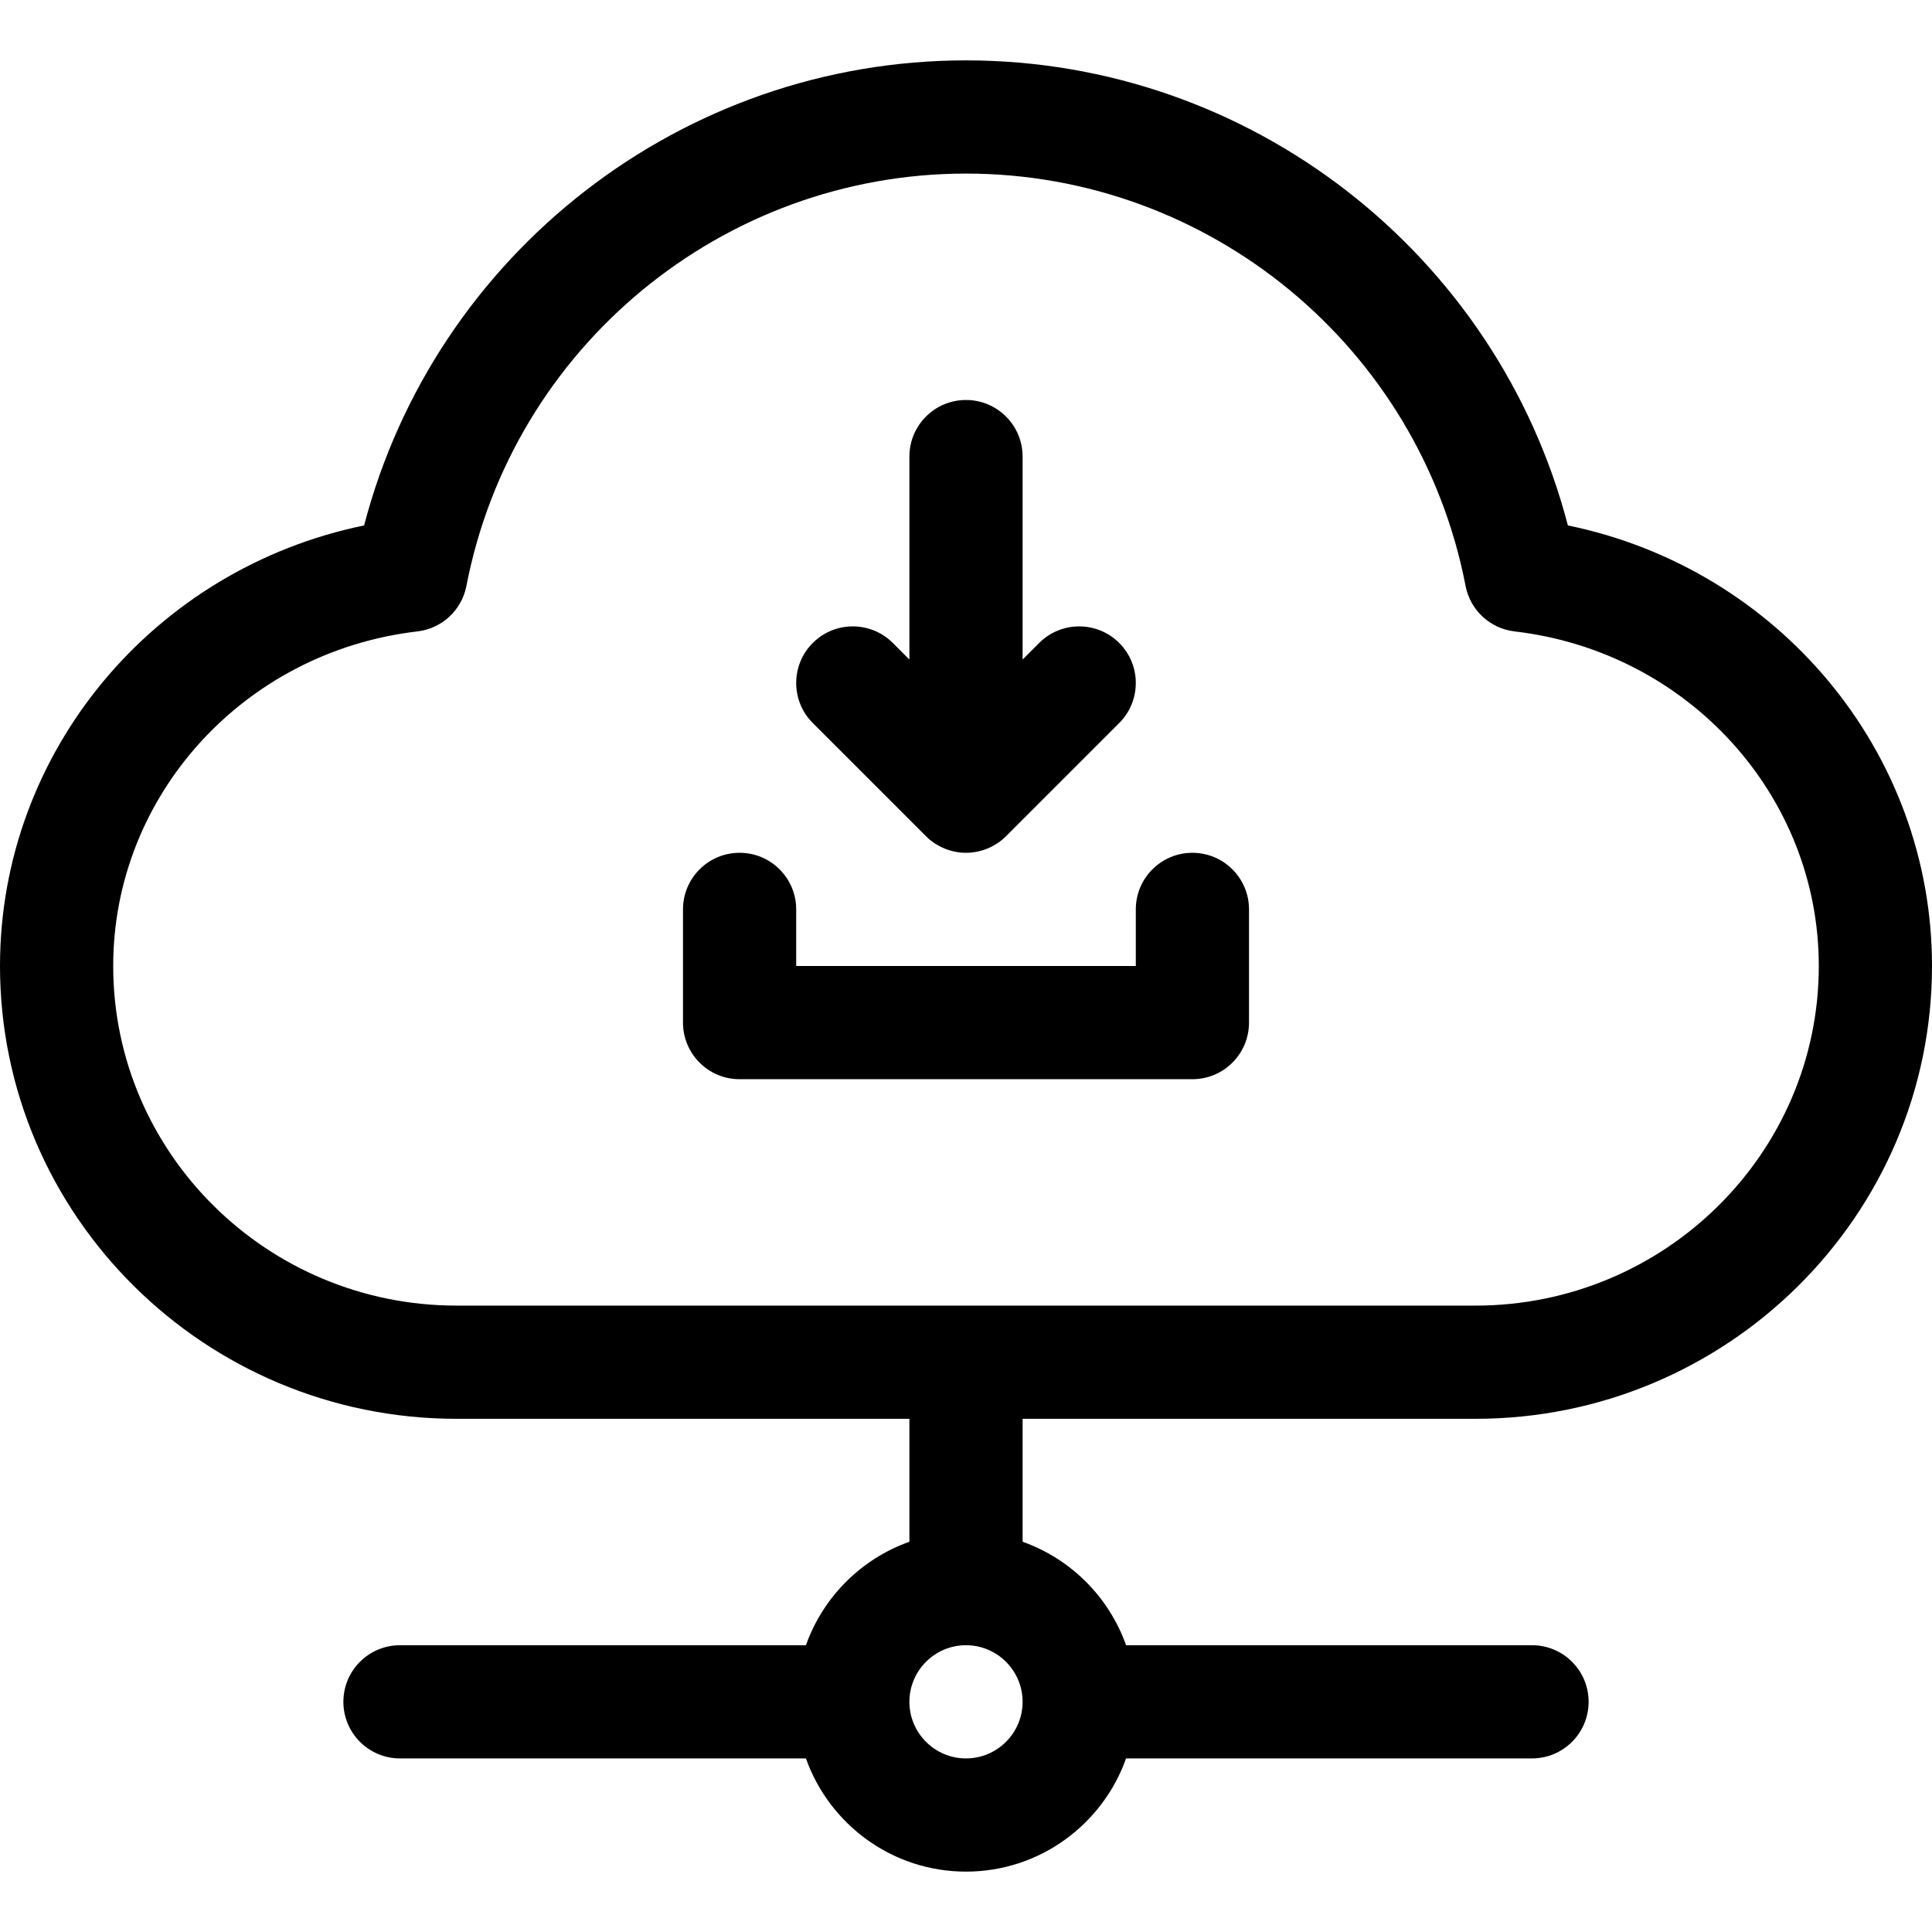
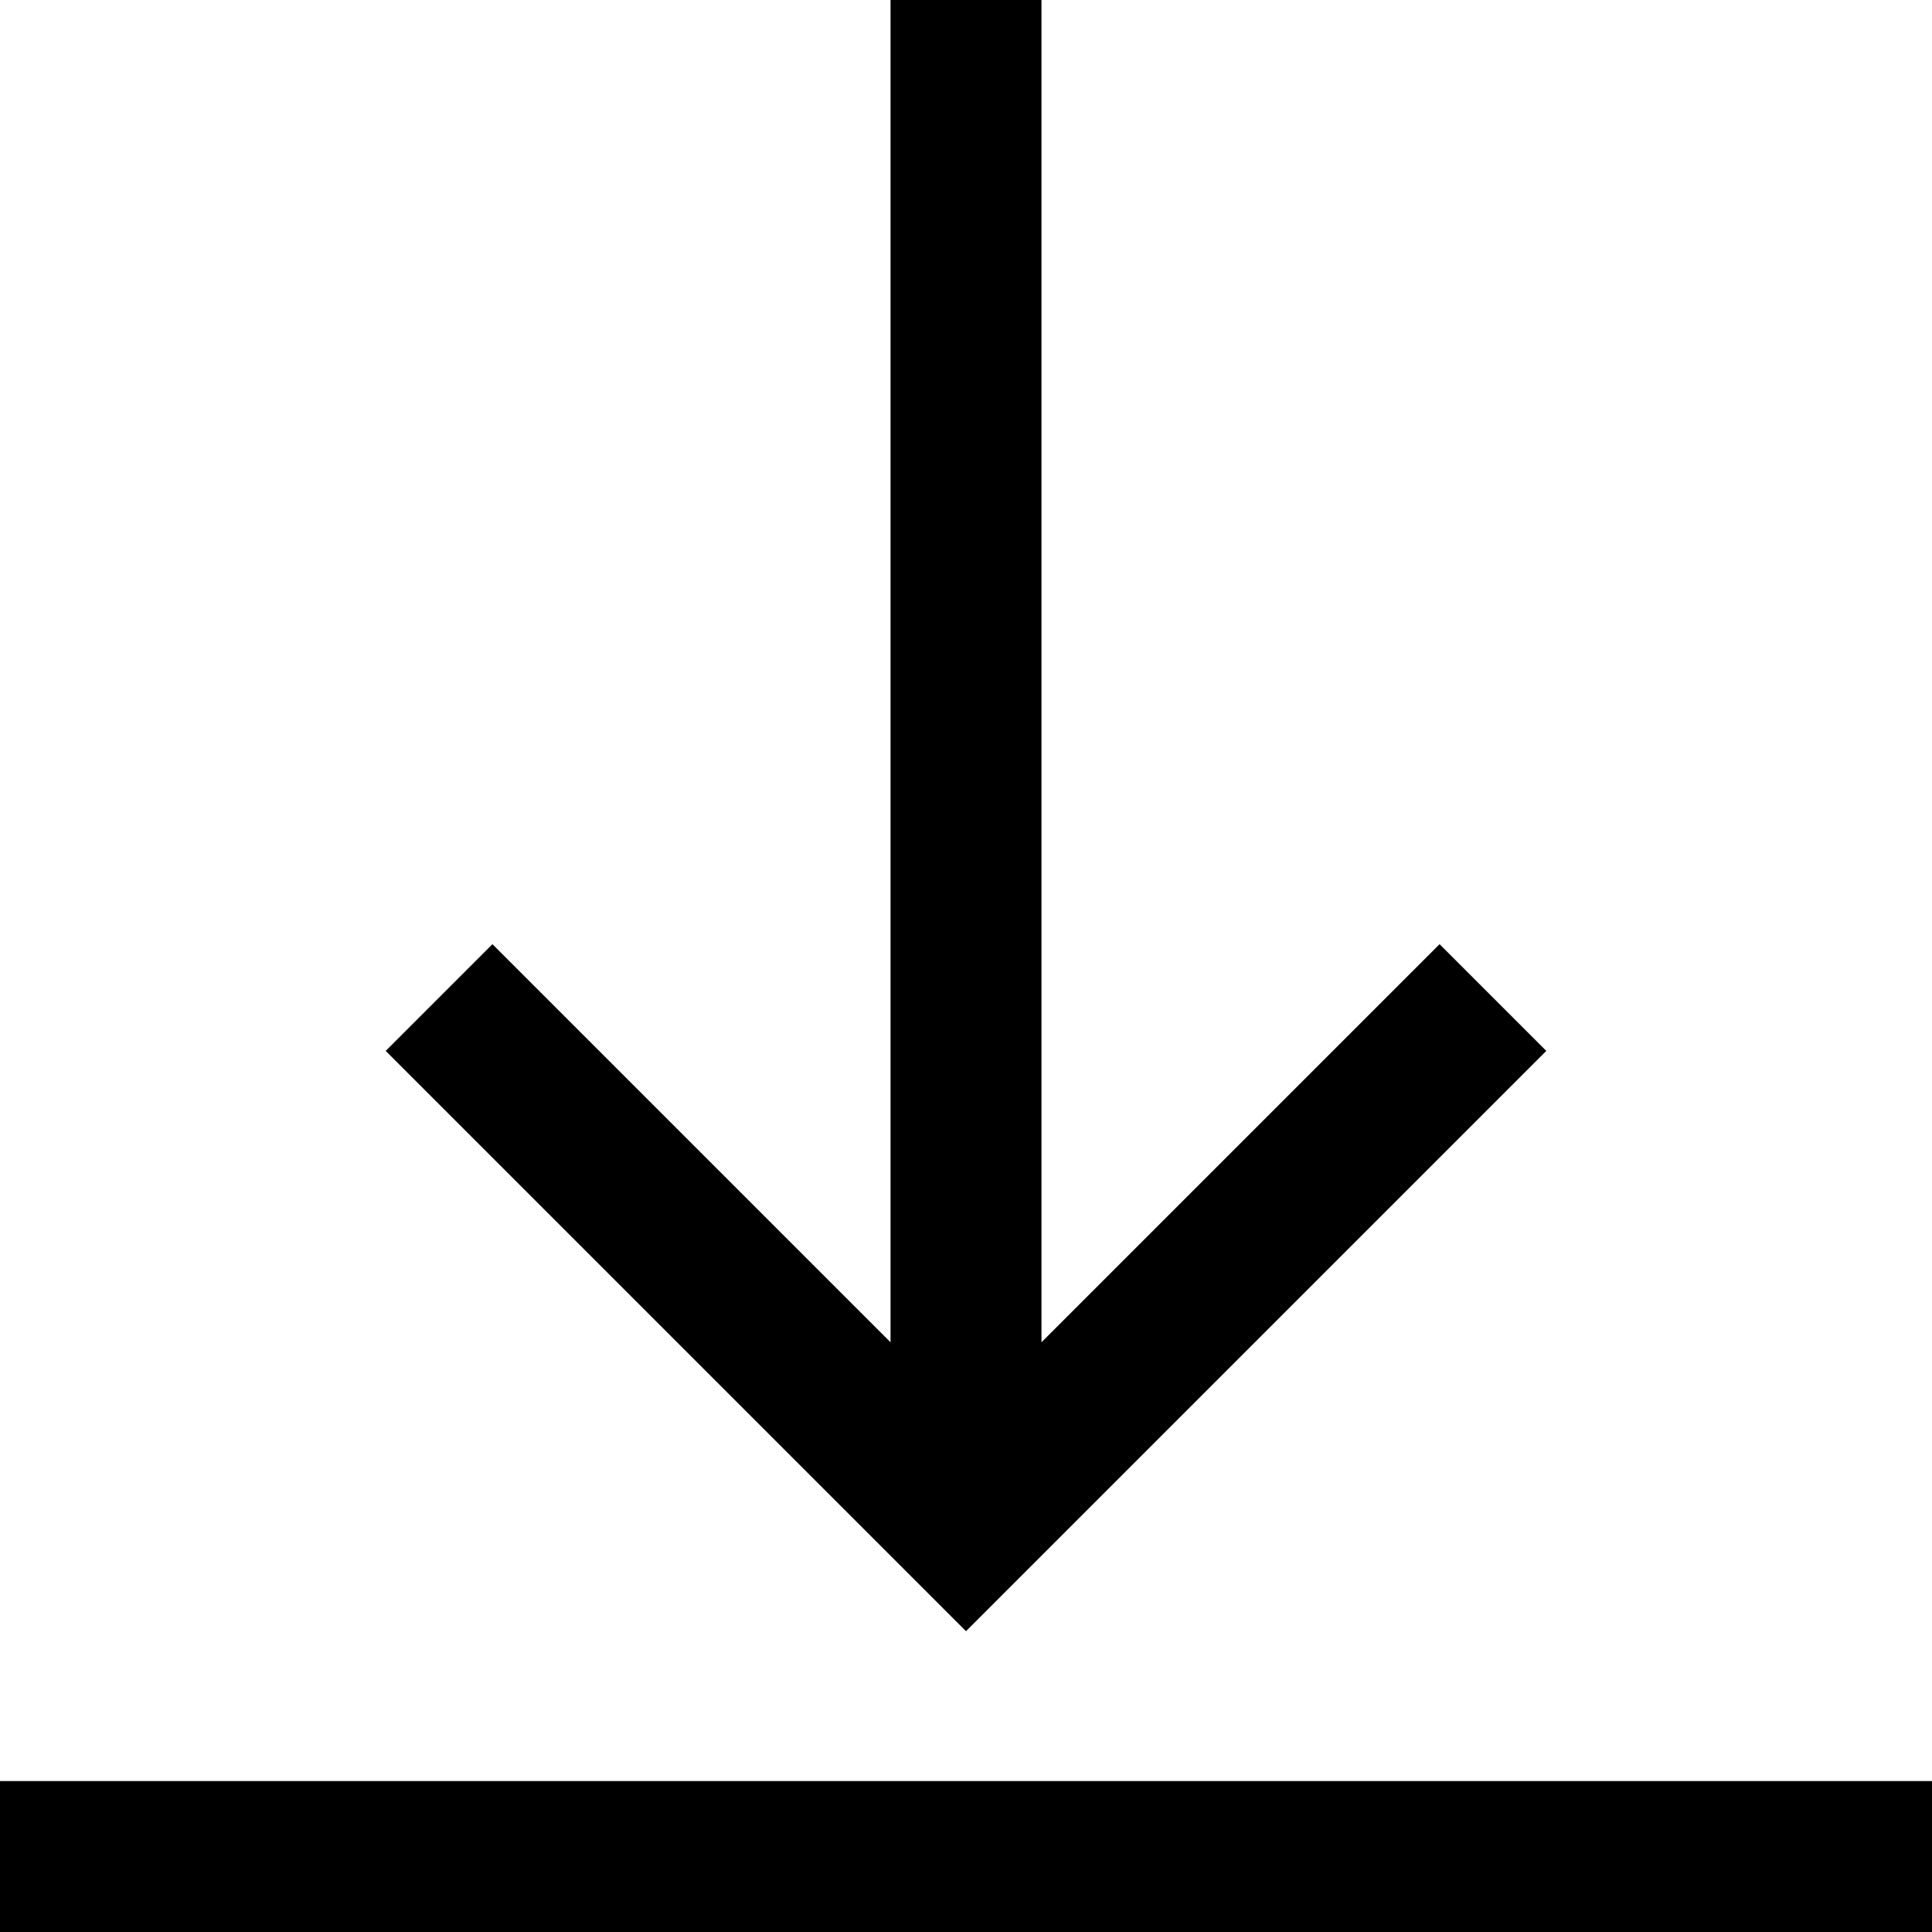
- <svg xmlns="http://www.w3.org/2000/svg" aria-hidden="true" focusable="false" data-prefix="fad" data-icon="code-icon" role="img" viewBox="0 0 512 512">
-   <linearGradient id="SVGID_1_" gradientUnits="userSpaceOnUse" x1="256" x2="256" y1="496" y2="16">
-     <stop offset="0" stop-color="currentColor" class="fa-primary" />
-     <stop offset="1" stop-color="currentColor" class="fa-secondary" />
+ <svg xmlns="http://www.w3.org/2000/svg" aria-hidden="true" focusable="false" data-prefix="fad" data-icon="home-icon" role="img" viewBox="0 0 512 512">
+   <linearGradient id="b" gradientUnits="userSpaceOnUse" x1="256" x2="256" y1="0" y2="512">
+     <stop offset="0" stop-color="currentColor" class="fa-secondary" />
+     <stop offset="1" stop-color="currentColor" class="fa-primary" />
  </linearGradient>
-   <g>
-     <g>
-       <path d="m391 376c66.72 0 121-53.832 121-120 0-56.848-40.789-105.299-96.495-116.755-18.77-72.019-84.231-123.245-159.505-123.245s-140.734 51.227-159.506 123.245c-55.705 11.456-96.494 59.907-96.494 116.755 0 66.168 54.28 120 121 120h120v32.58c-12.764 4.527-22.893 14.656-27.42 27.42h-107.58c-8.284 0-15 6.716-15 15s6.716 15 15 15h107.58c6.192 17.458 22.865 30 42.42 30s36.228-12.542 42.42-30h107.58c8.284 0 15-6.716 15-15s-6.716-15-15-15h-107.58c-4.527-12.764-14.656-22.893-27.42-27.42v-32.58zm-135 90c-8.271 0-15-6.729-15-15s6.729-15 15-15 15 6.729 15 15-6.729 15-15 15zm-135-120c-50.178 0-91-40.374-91-90 0-45.189 34.657-83.308 80.615-88.667 6.494-.757 11.75-5.634 12.99-12.054 12.232-63.321 67.912-109.279 132.395-109.279s120.163 45.958 132.394 109.278c1.239 6.42 6.495 11.297 12.99 12.054 45.959 5.36 80.616 43.479 80.616 88.668 0 49.626-40.822 90-91 90zm195-120c-8.284 0-15 6.716-15 15v15h-90v-15c0-8.284-6.716-15-15-15s-15 6.716-15 15v30c0 8.284 6.716 15 15 15h120c8.284 0 15-6.716 15-15v-30c0-8.284-6.716-15-15-15zm-70.609-4.396c2.877 2.876 6.786 4.396 10.609 4.396 3.807 0 7.73-1.517 10.609-4.396l29.998-29.998c5.858-5.858 5.858-15.355 0-21.213-5.857-5.858-15.355-5.858-21.213 0l-4.394 4.394v-53.787c0-8.284-6.716-15-15-15s-15 6.716-15 15v53.787l-4.394-4.394c-5.857-5.858-15.355-5.858-21.213 0s-5.858 15.355 0 21.213z" fill="url(#SVGID_1_)" />
-     </g>
-   </g>
+   <path d="m409.785 278.5-153.785 153.785-153.785-153.785 28.285-28.285 105.5 105.5v-355.715h40v355.715l105.5-105.5zm102.215 193.5h-512v40h512zm0 0" fill="url(#b)" />
</svg>
